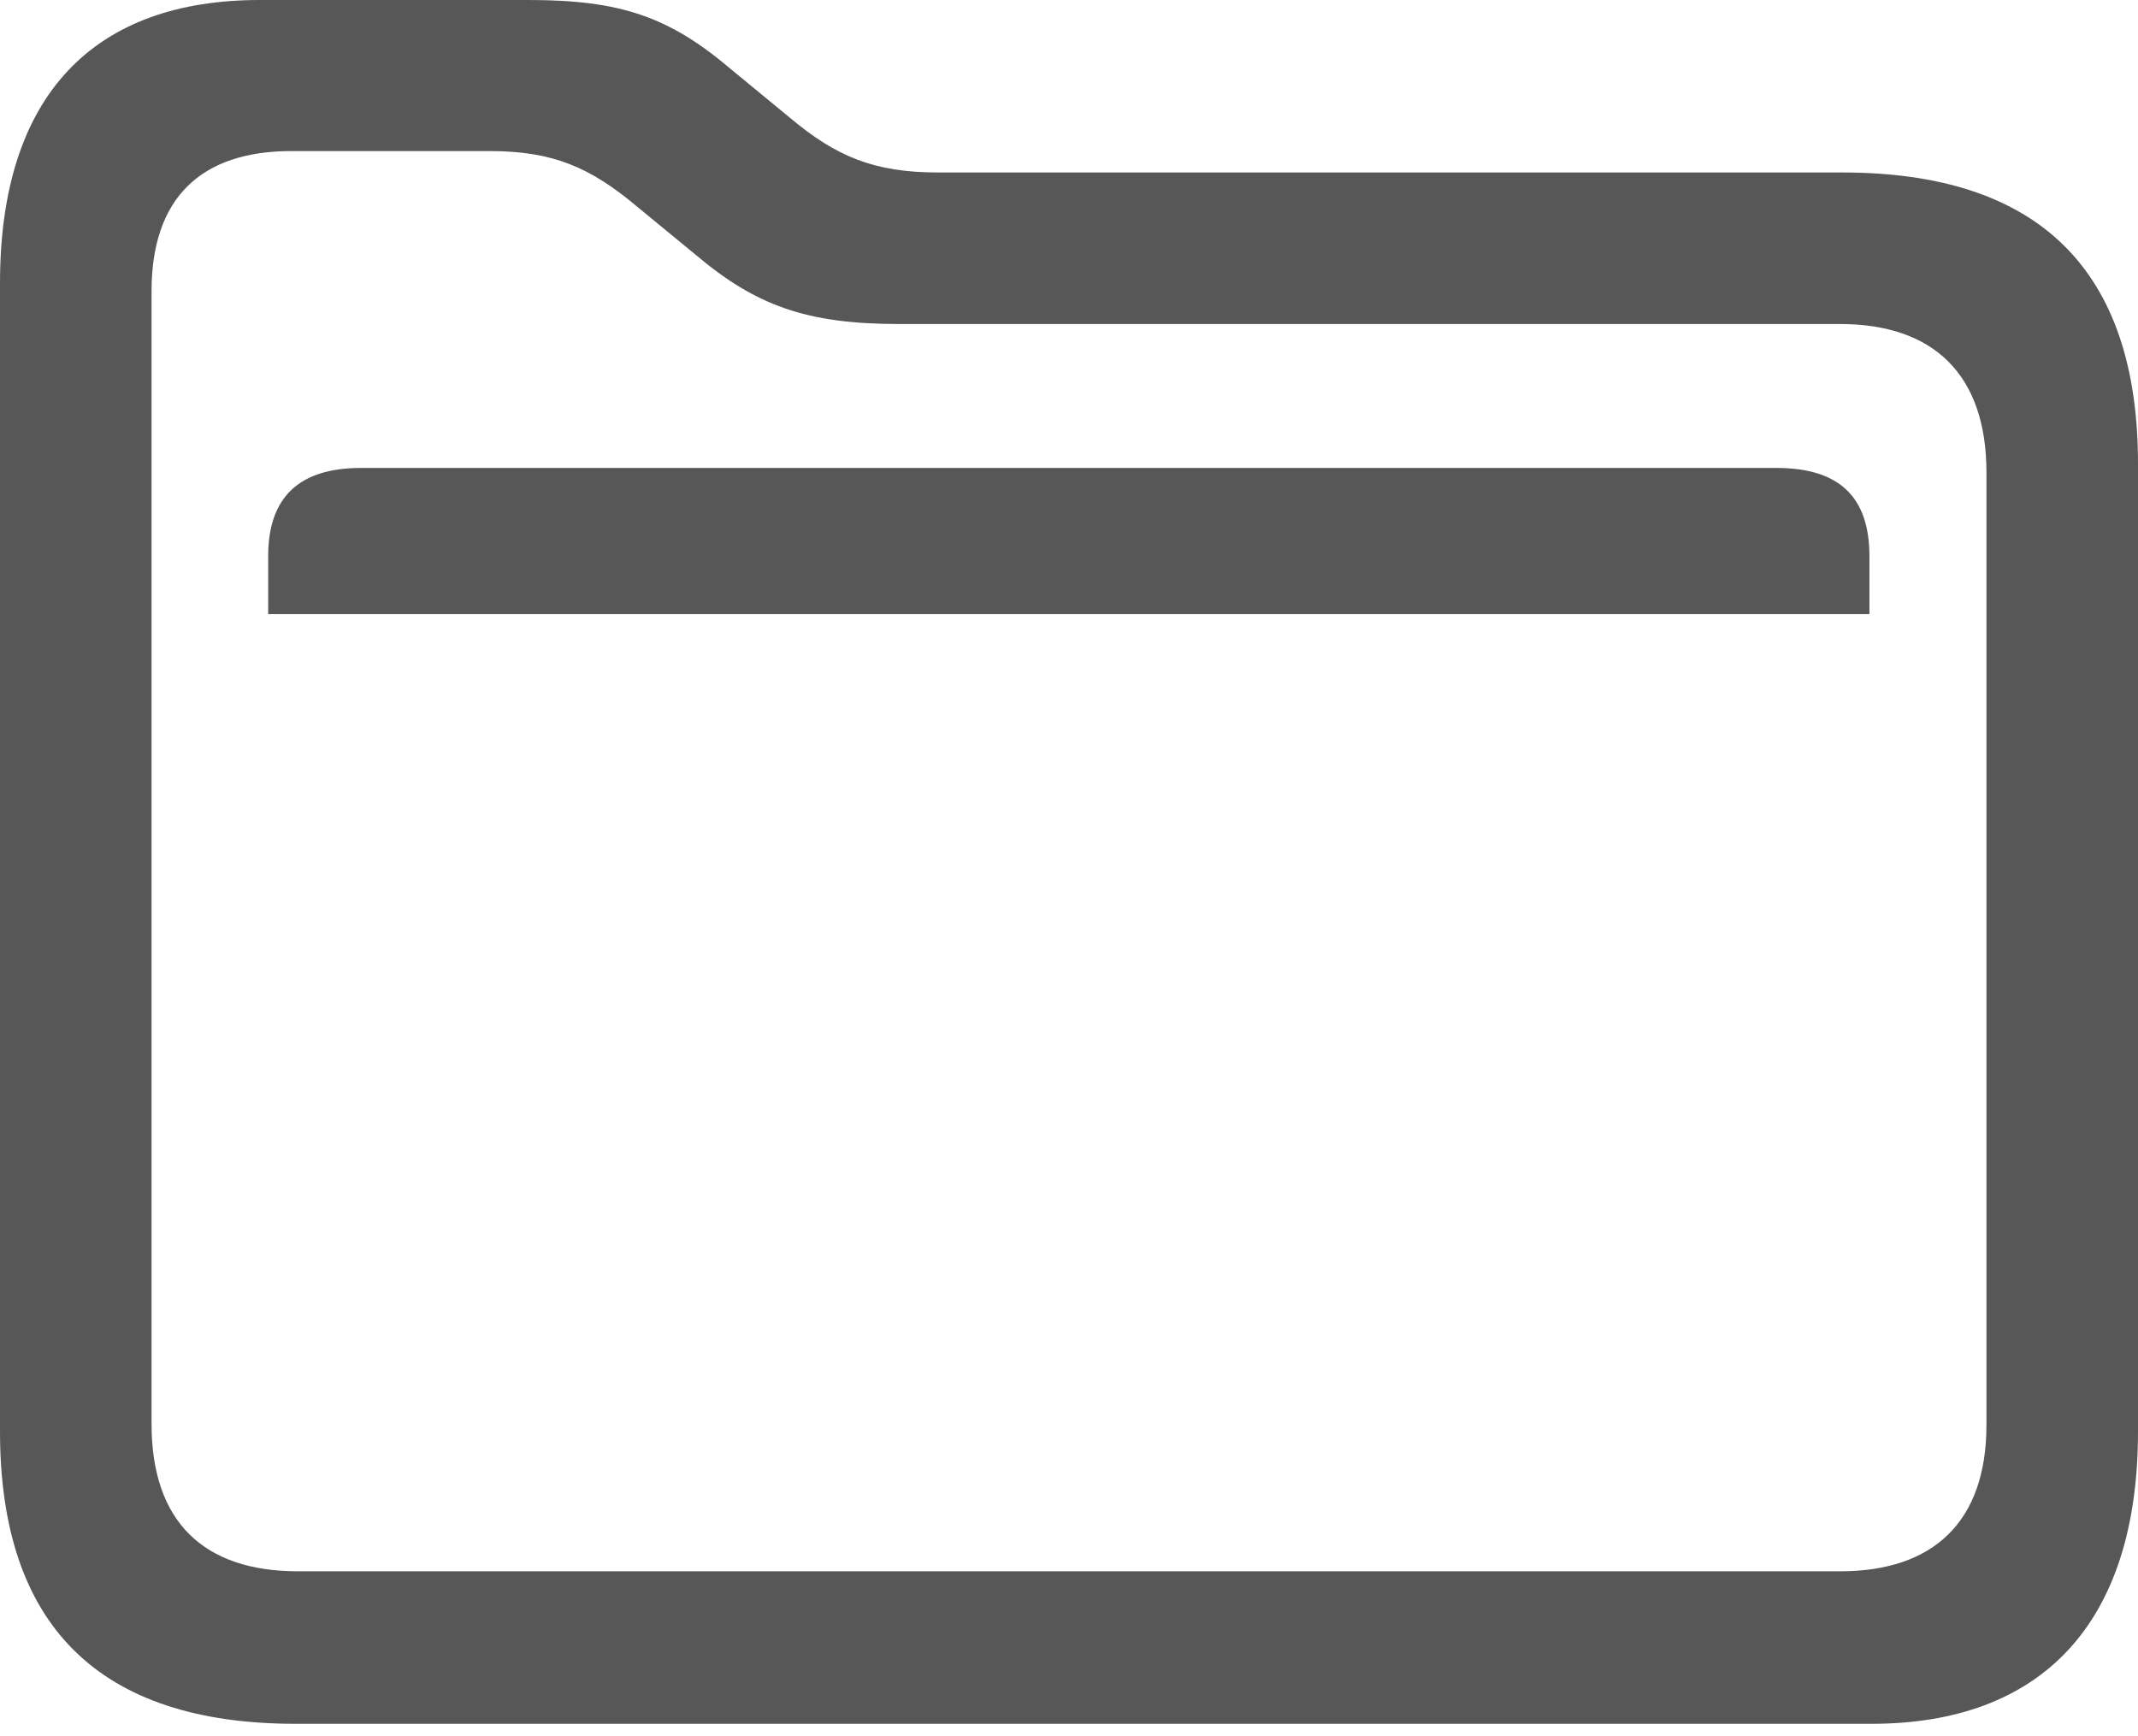
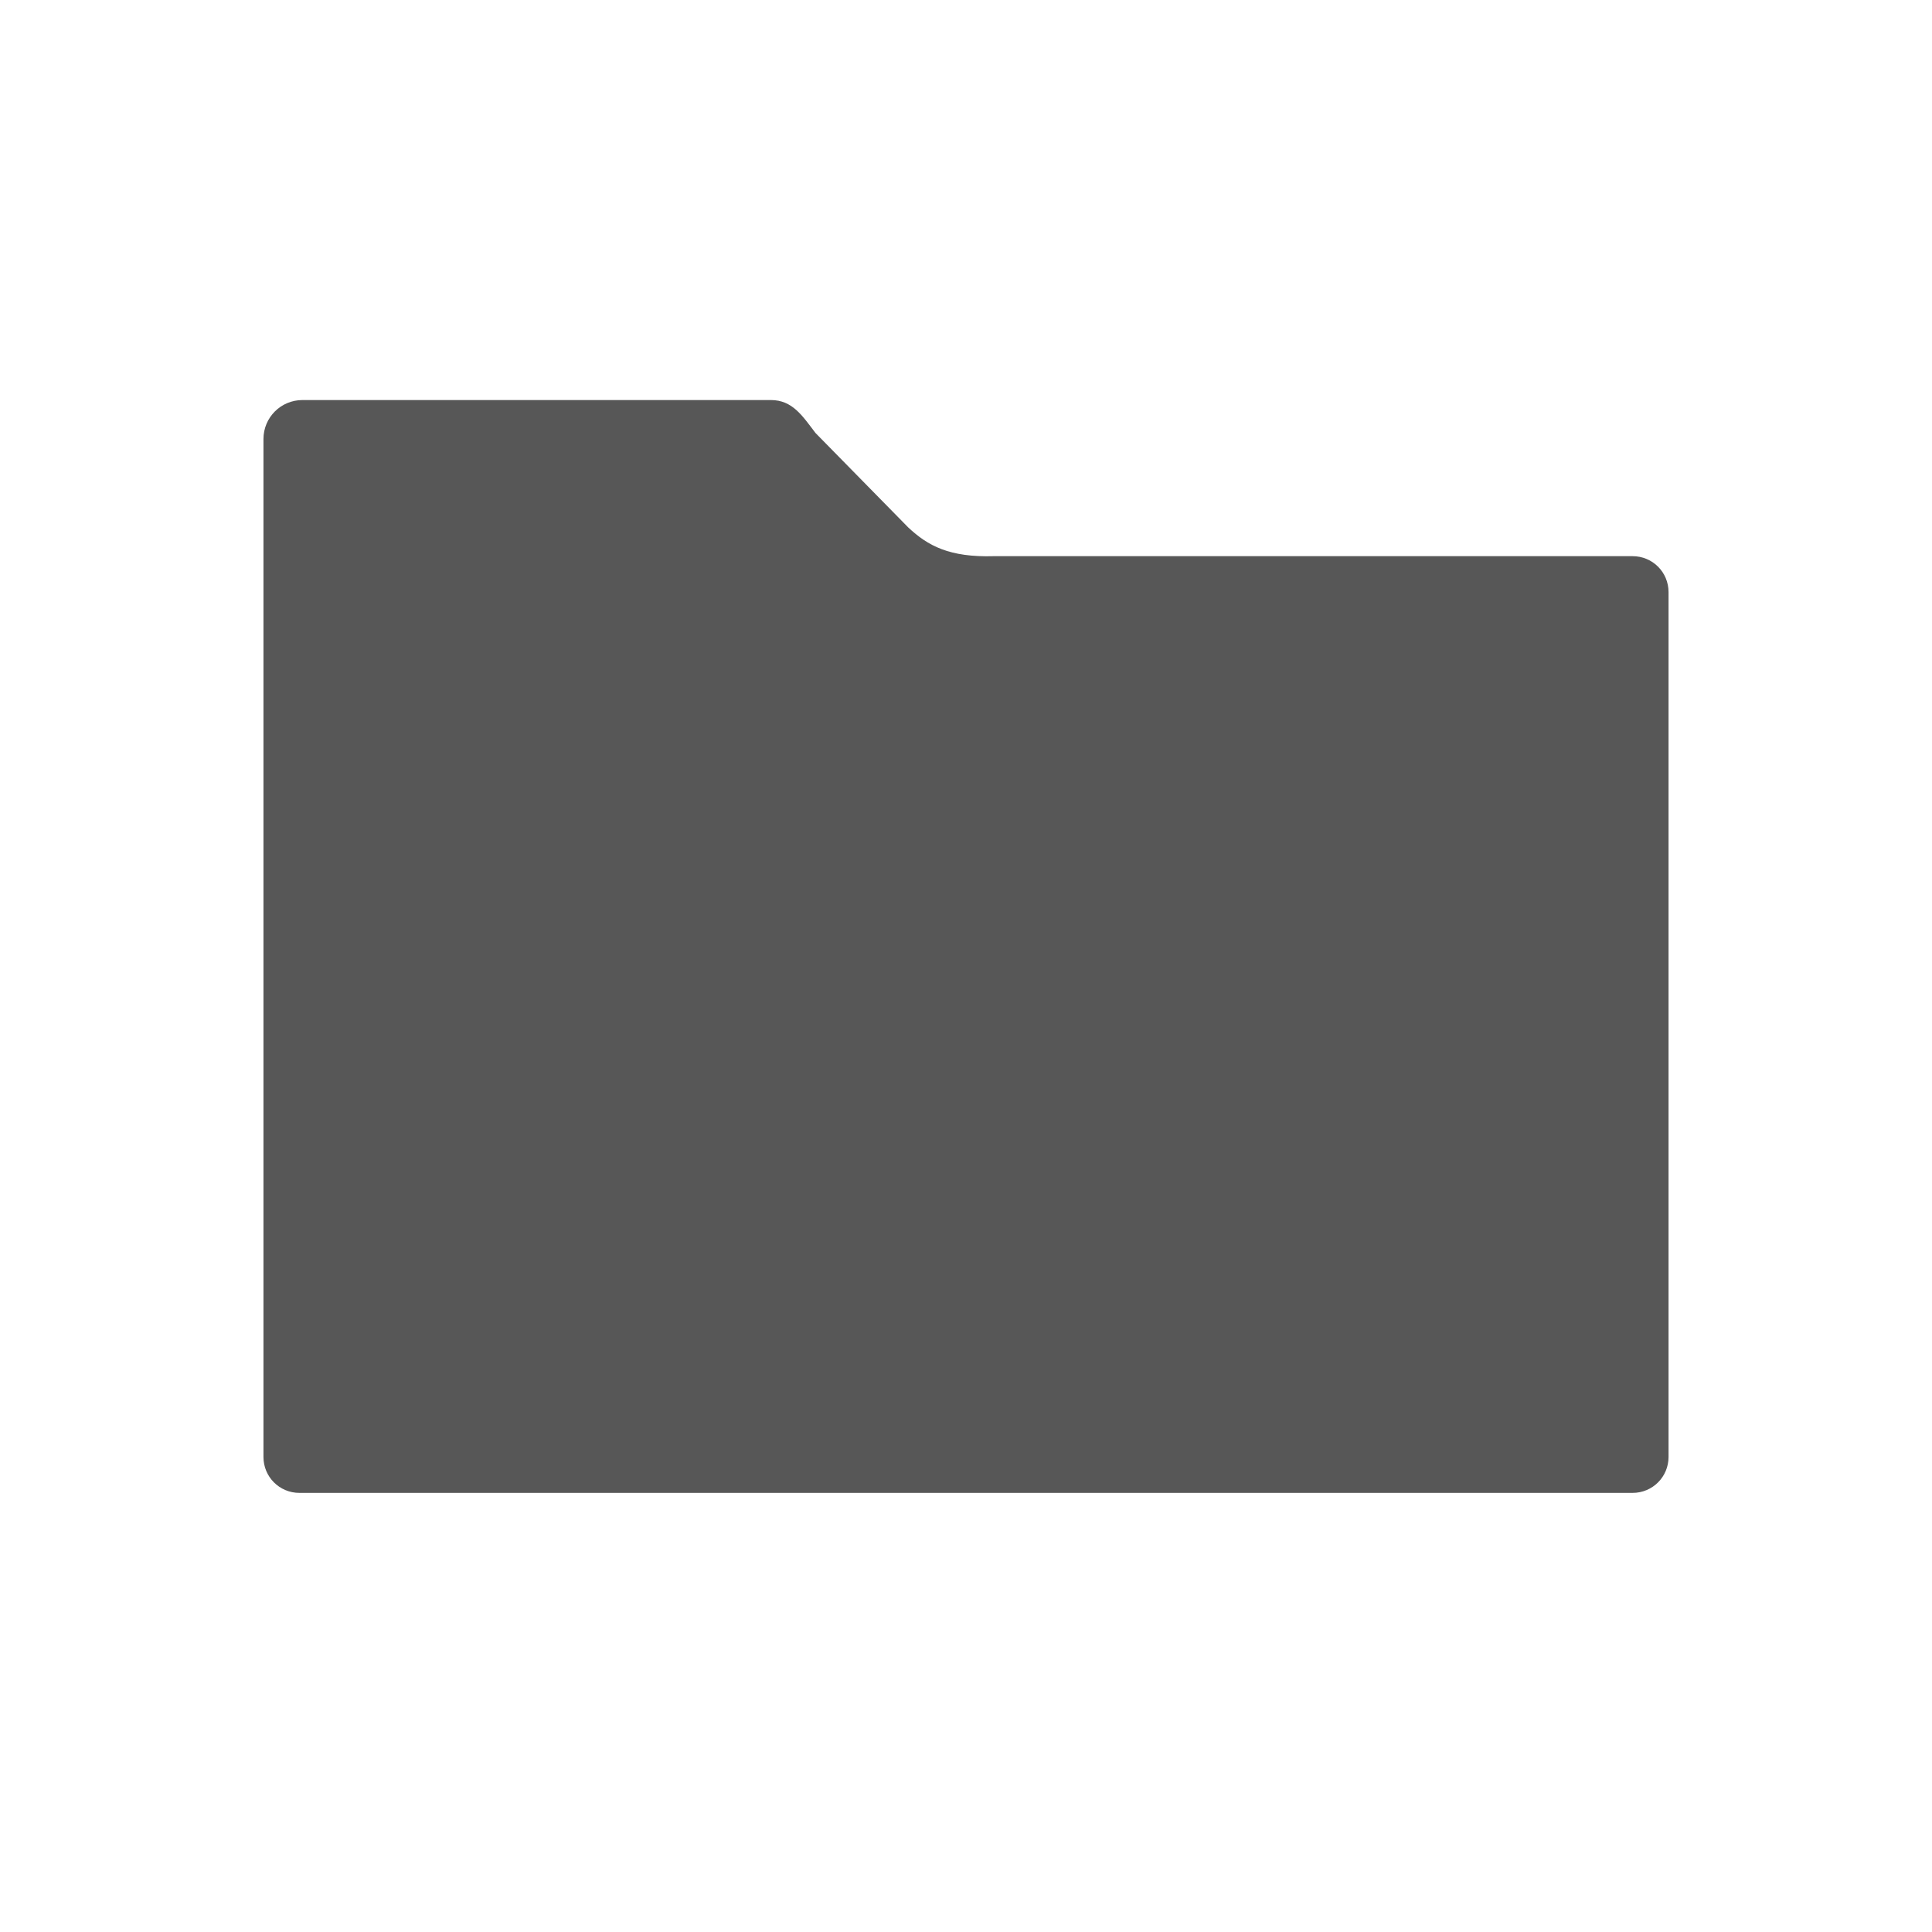
- <svg xmlns="http://www.w3.org/2000/svg" version="1.1" viewBox="0 0 22.163 17.99">
-   <g>
-     <rect height="17.99" opacity="0" width="22.163" x="0" y="0" />
-     <path d="M3.064 17.87L19.4 17.87C21.146 17.87 22.163 16.849 22.163 14.838L22.163 4.81C22.163 2.799 21.136 1.788 19.099 1.788L9.726 1.788C9.065 1.788 8.67 1.626 8.184 1.217L7.584 0.723C6.939 0.174 6.436 0 5.479 0L2.692 0C0.988 0 0 0.969 0 2.936L0 14.838C0 16.853 1.028 17.87 3.064 17.87ZM3.089 16.289C2.113 16.289 1.571 15.777 1.571 14.761L1.571 3.019C1.571 2.055 2.08 1.566 3.021 1.566L5.075 1.566C5.726 1.566 6.116 1.73 6.609 2.146L7.21 2.64C7.835 3.168 8.36 3.359 9.322 3.359L19.075 3.359C20.041 3.359 20.592 3.881 20.592 4.897L20.592 14.771C20.592 15.777 20.041 16.289 19.075 16.289ZM2.78 6.366L19.379 6.366L19.379 5.767C19.379 5.152 19.067 4.851 18.416 4.851L3.743 4.851C3.102 4.851 2.78 5.152 2.78 5.767Z" fill="#575757" fill-opacity="1" />
-   </g>
+ <svg xmlns="http://www.w3.org/2000/svg" viewBox="0 0 22 22">
+   <defs id="defs3051">
+     <style type="text/css" id="current-color-scheme">
+      .ColorScheme-Text {
+        color:#575757;
+      }
+      </style>
+   </defs>
+   <path style="fill:currentColor;fill-opacity:1;stroke:none" d="m2.5 1034.362c-.277 0-.5.223-.5.5v1.961 1.039 10.039c0 .256.205.461.461.461h17.078c.256 0 .461-.205.461-.461v-11.078c0-.256-.205-.461-.461-.461h-8.181c-.57.017-.846-.132-1.098-.368l-1.188-1.21c-.168-.22-.295-.422-.572-.422z" class="ColorScheme-Text" transform="matrix(.8888889 0 0 .8888889 1.222222 -914.8775)" />
</svg>
